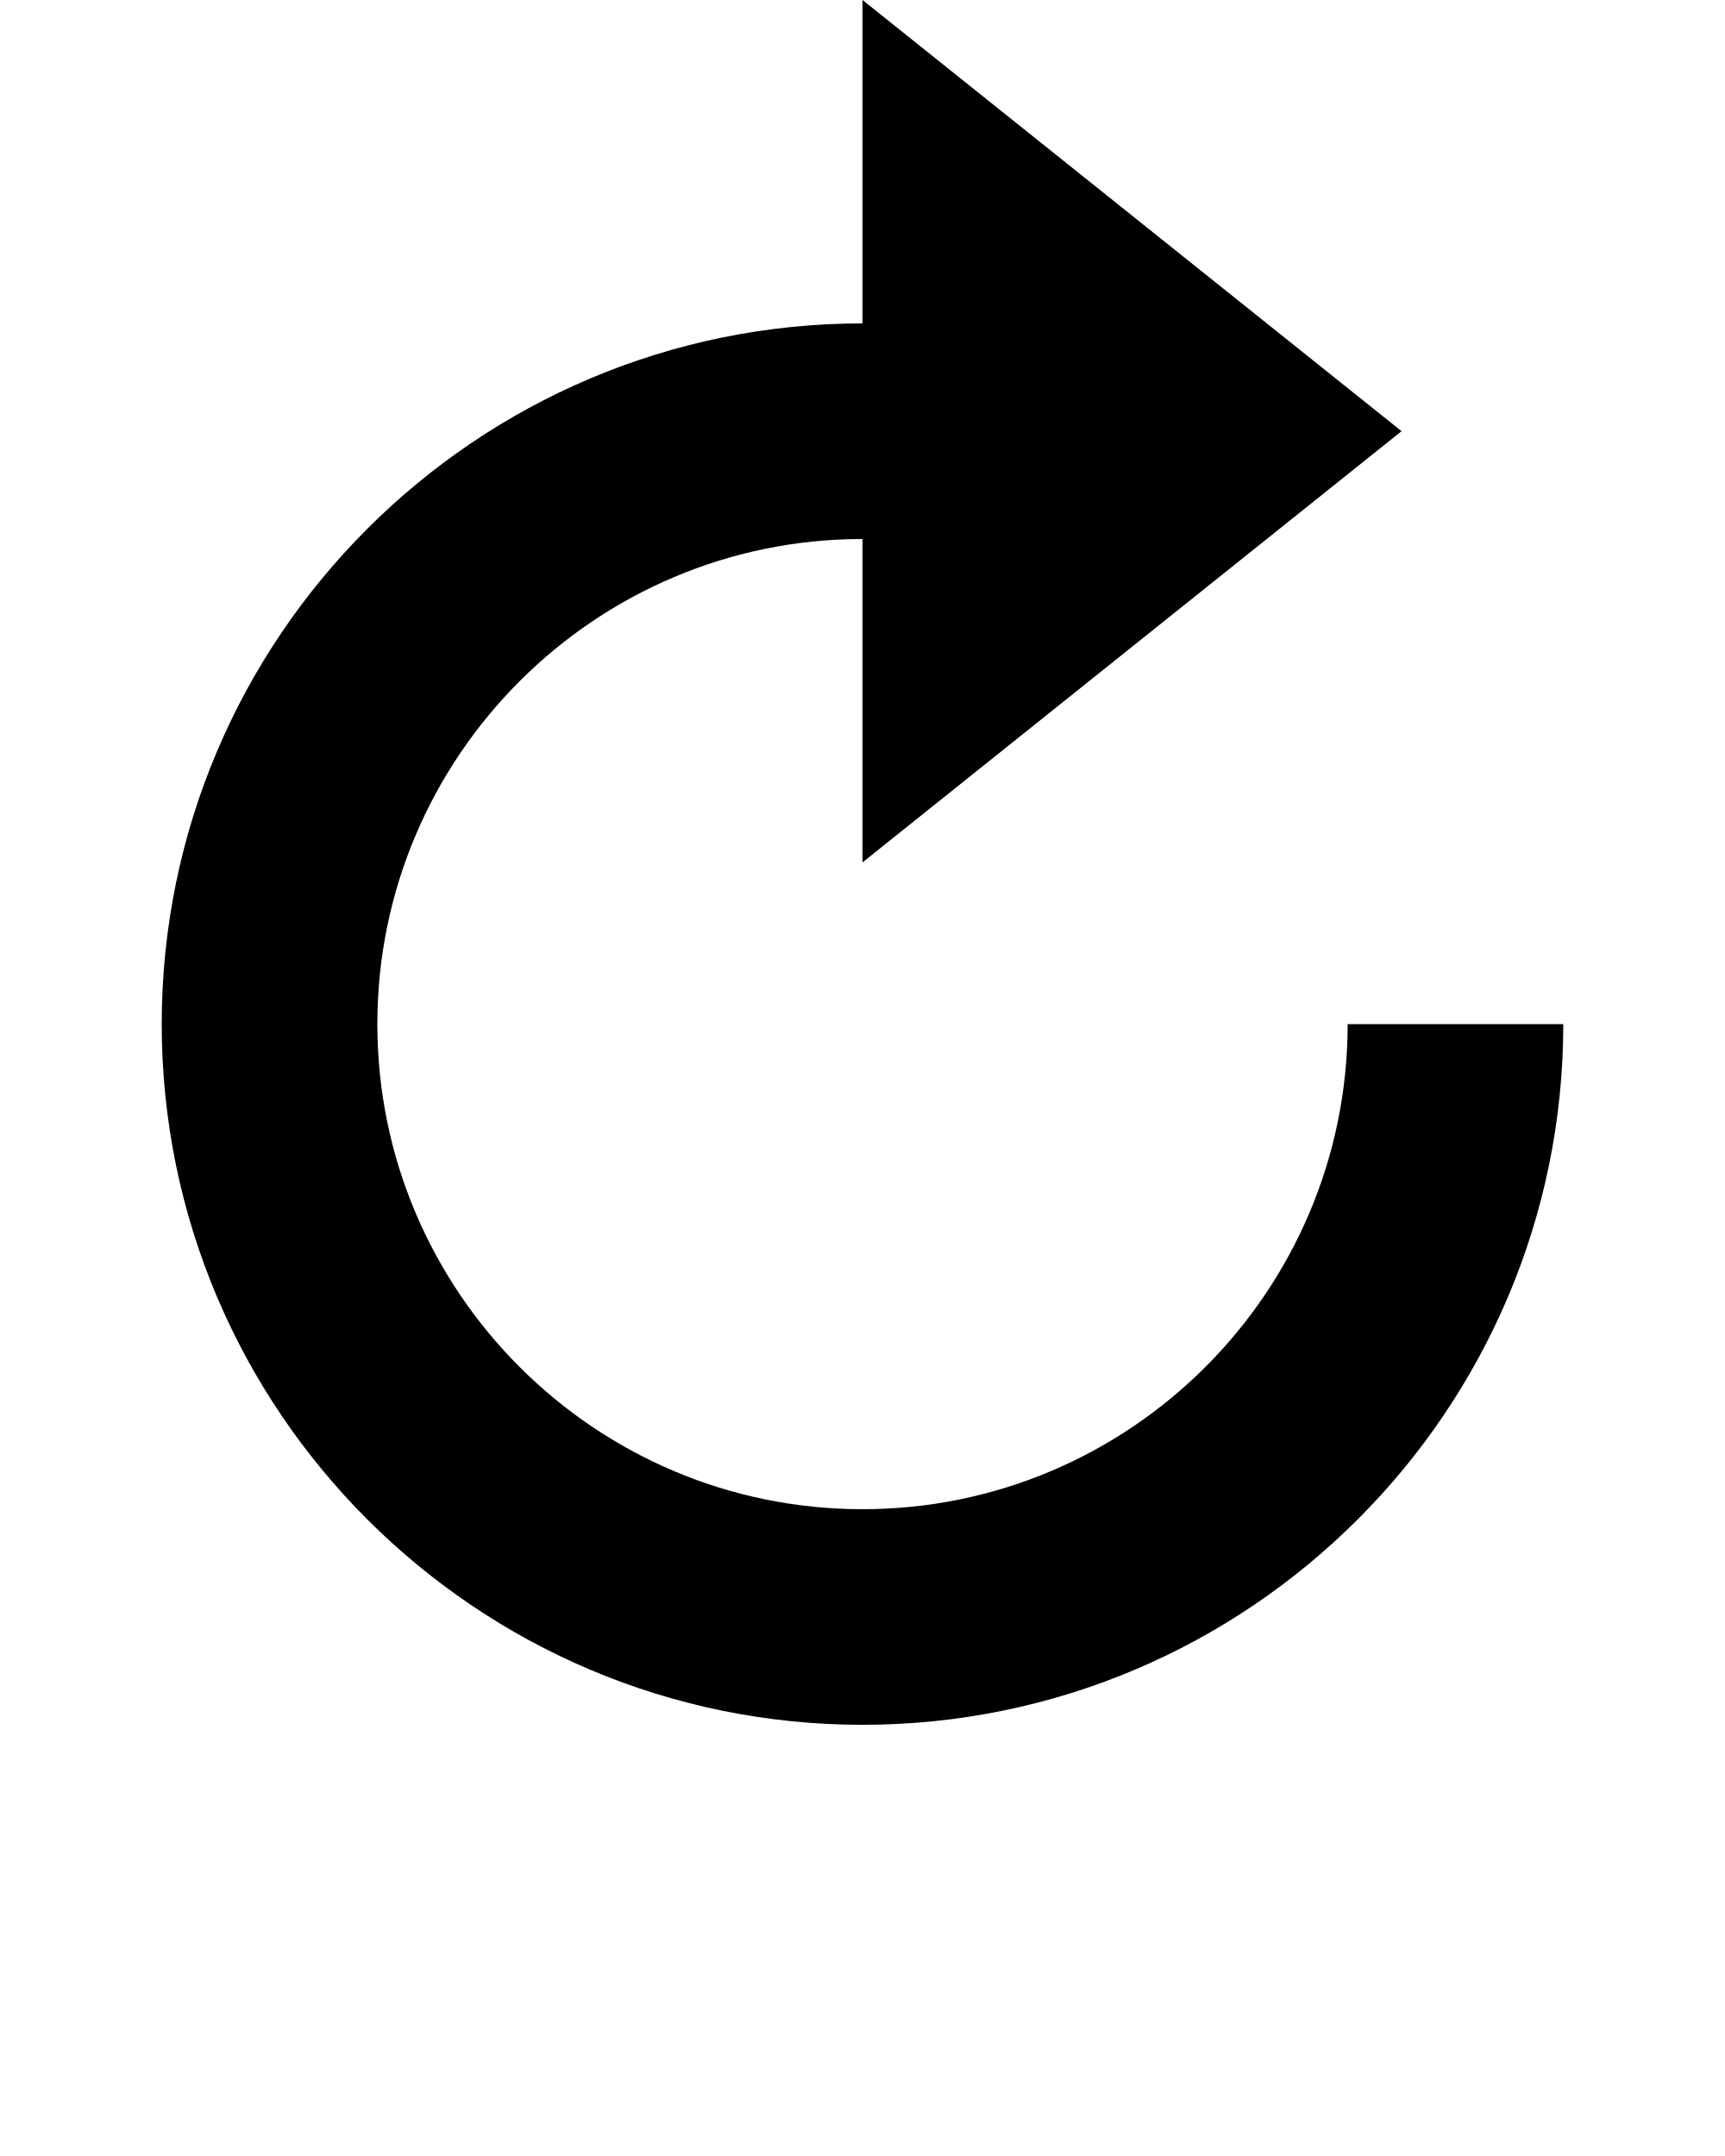
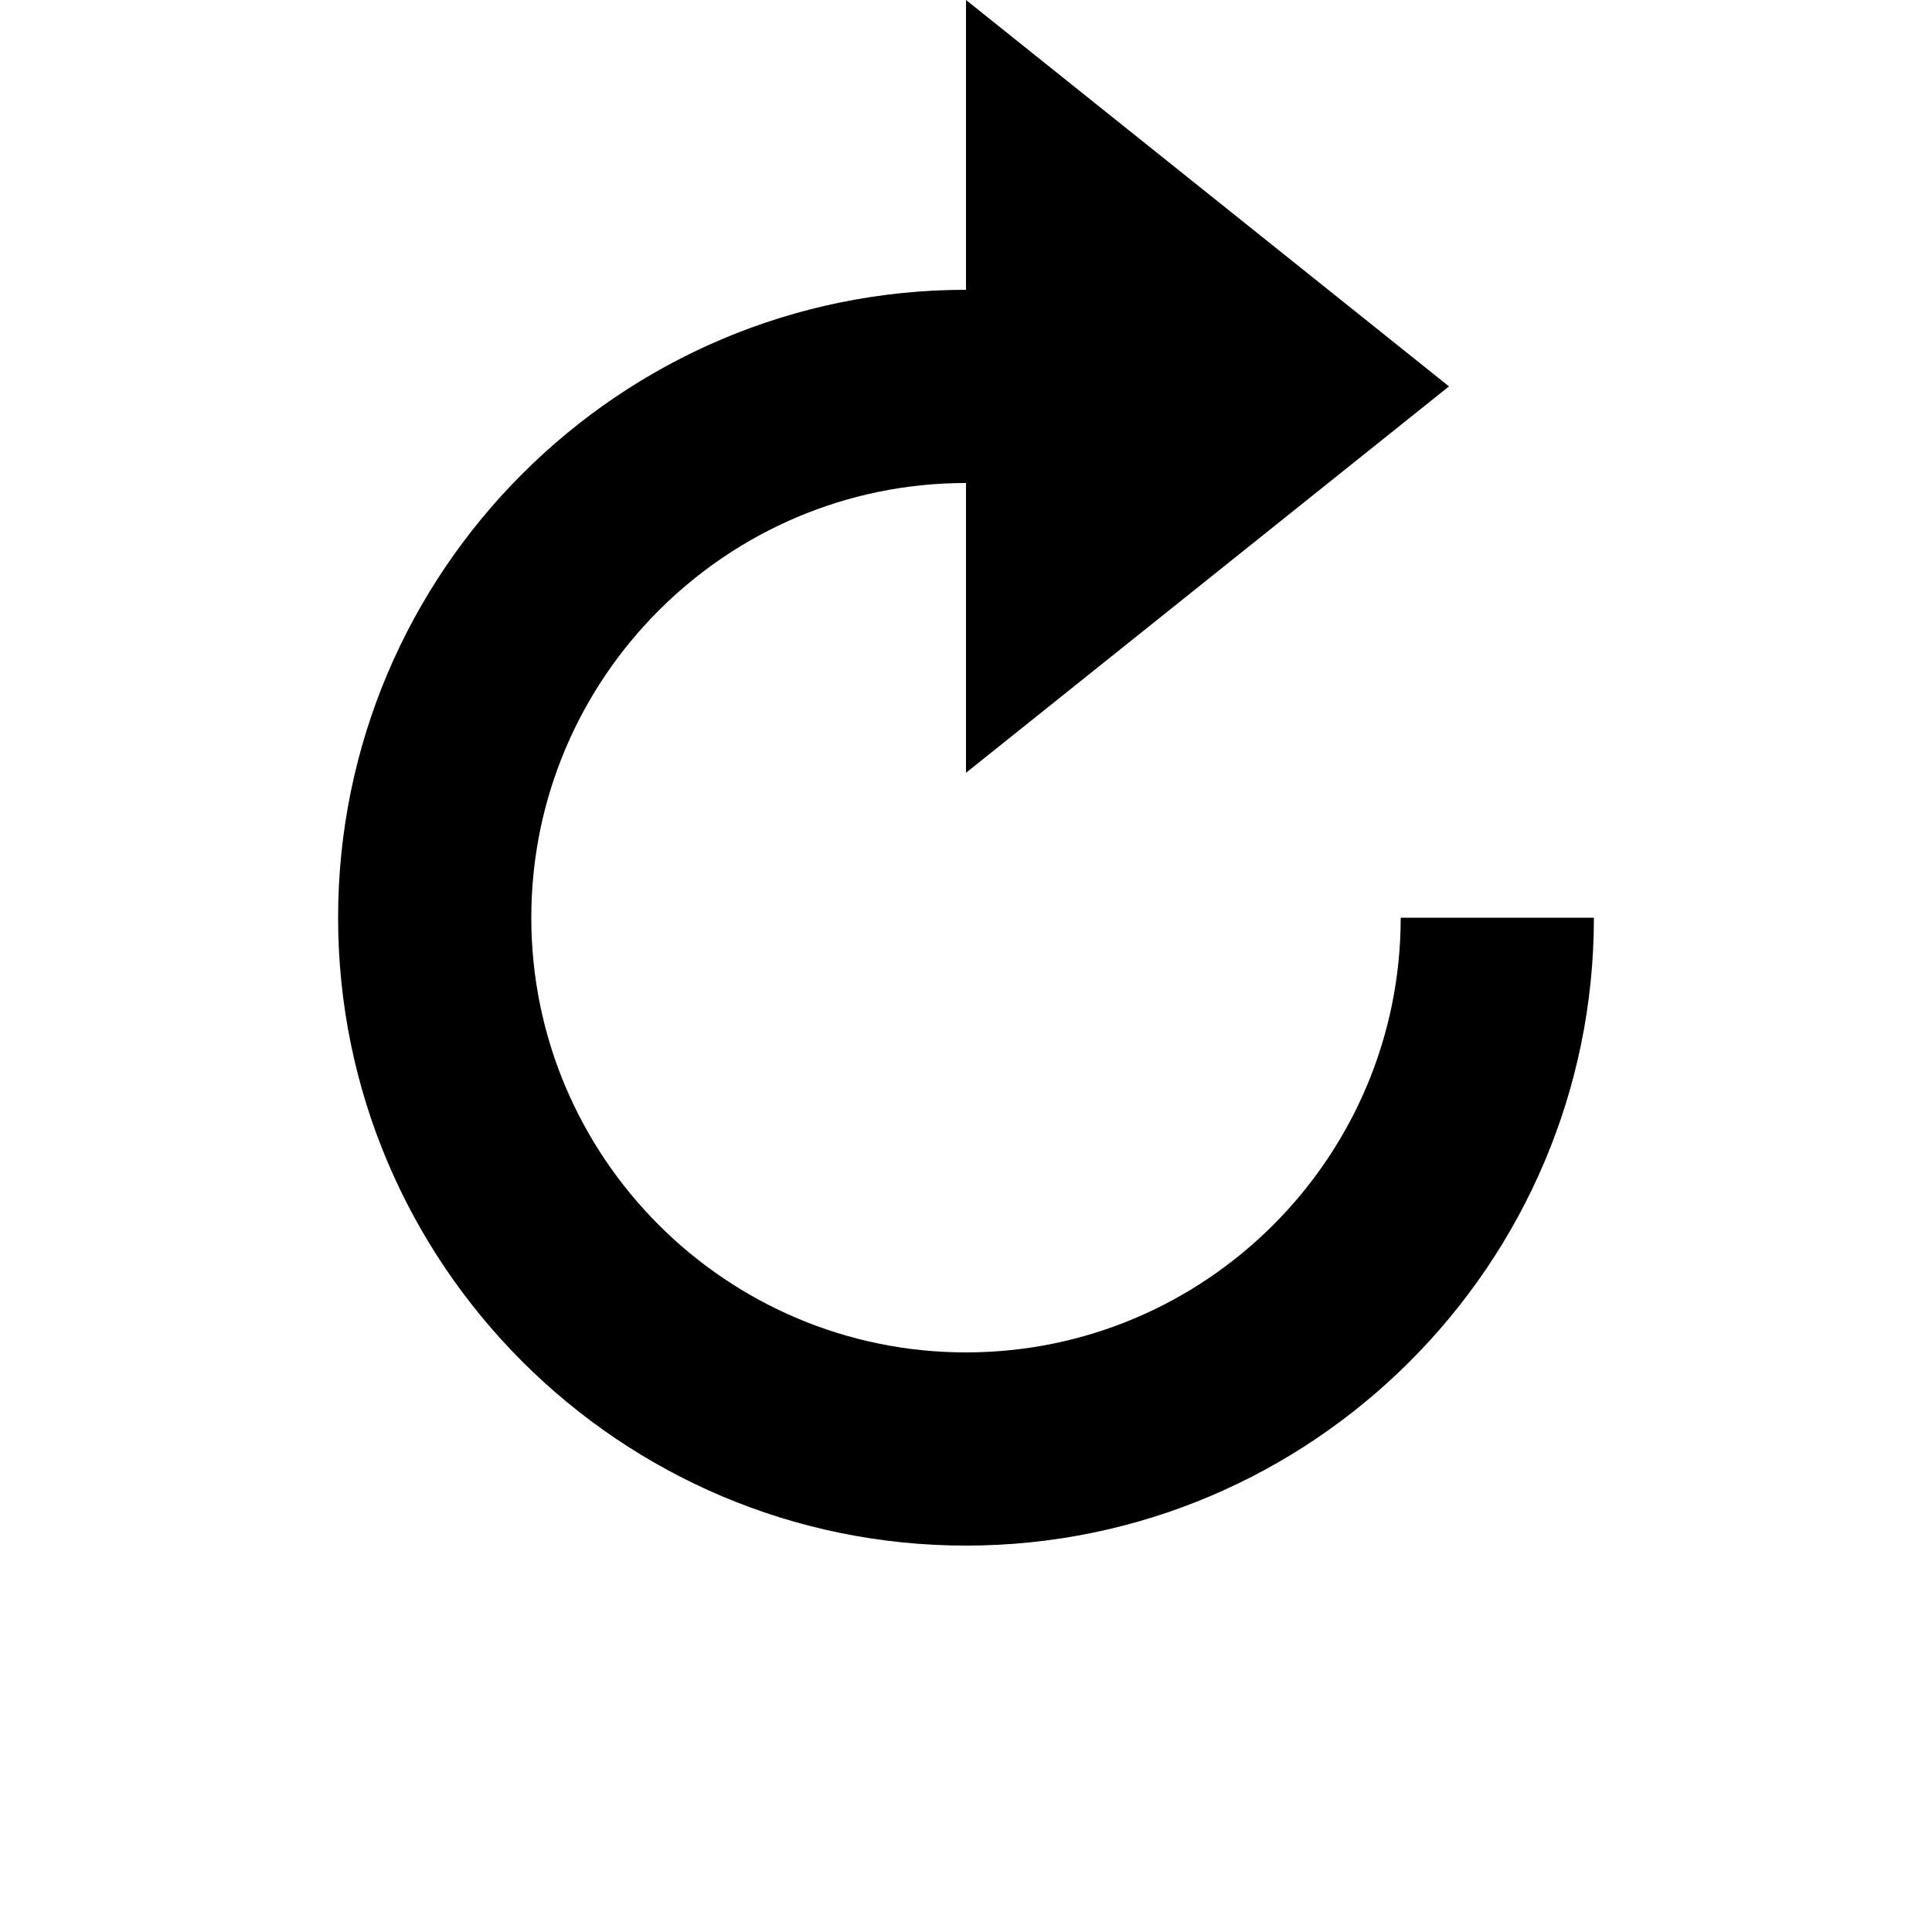
- <svg xmlns="http://www.w3.org/2000/svg" version="1.1" x="0px" y="0px" viewBox="0 0 512 640" enable-background="new 0 0 512 512" xml:space="preserve">
+ <svg xmlns="http://www.w3.org/2000/svg" version="1.1" x="0px" y="0px" viewBox="0 0 512 640" enable-background="new 0 0 512 512" xml:space="preserve" width="30" height="30">
  <path d="M256,448c-79.406,0-144-64.594-144-144s64.594-144,144-144v96l160-128L256,0v96C141.313,96,48,189.313,48,304  s93.313,208,208,208s208-93.313,208-208h-64C400,383.406,335.406,448,256,448z" />
</svg>
